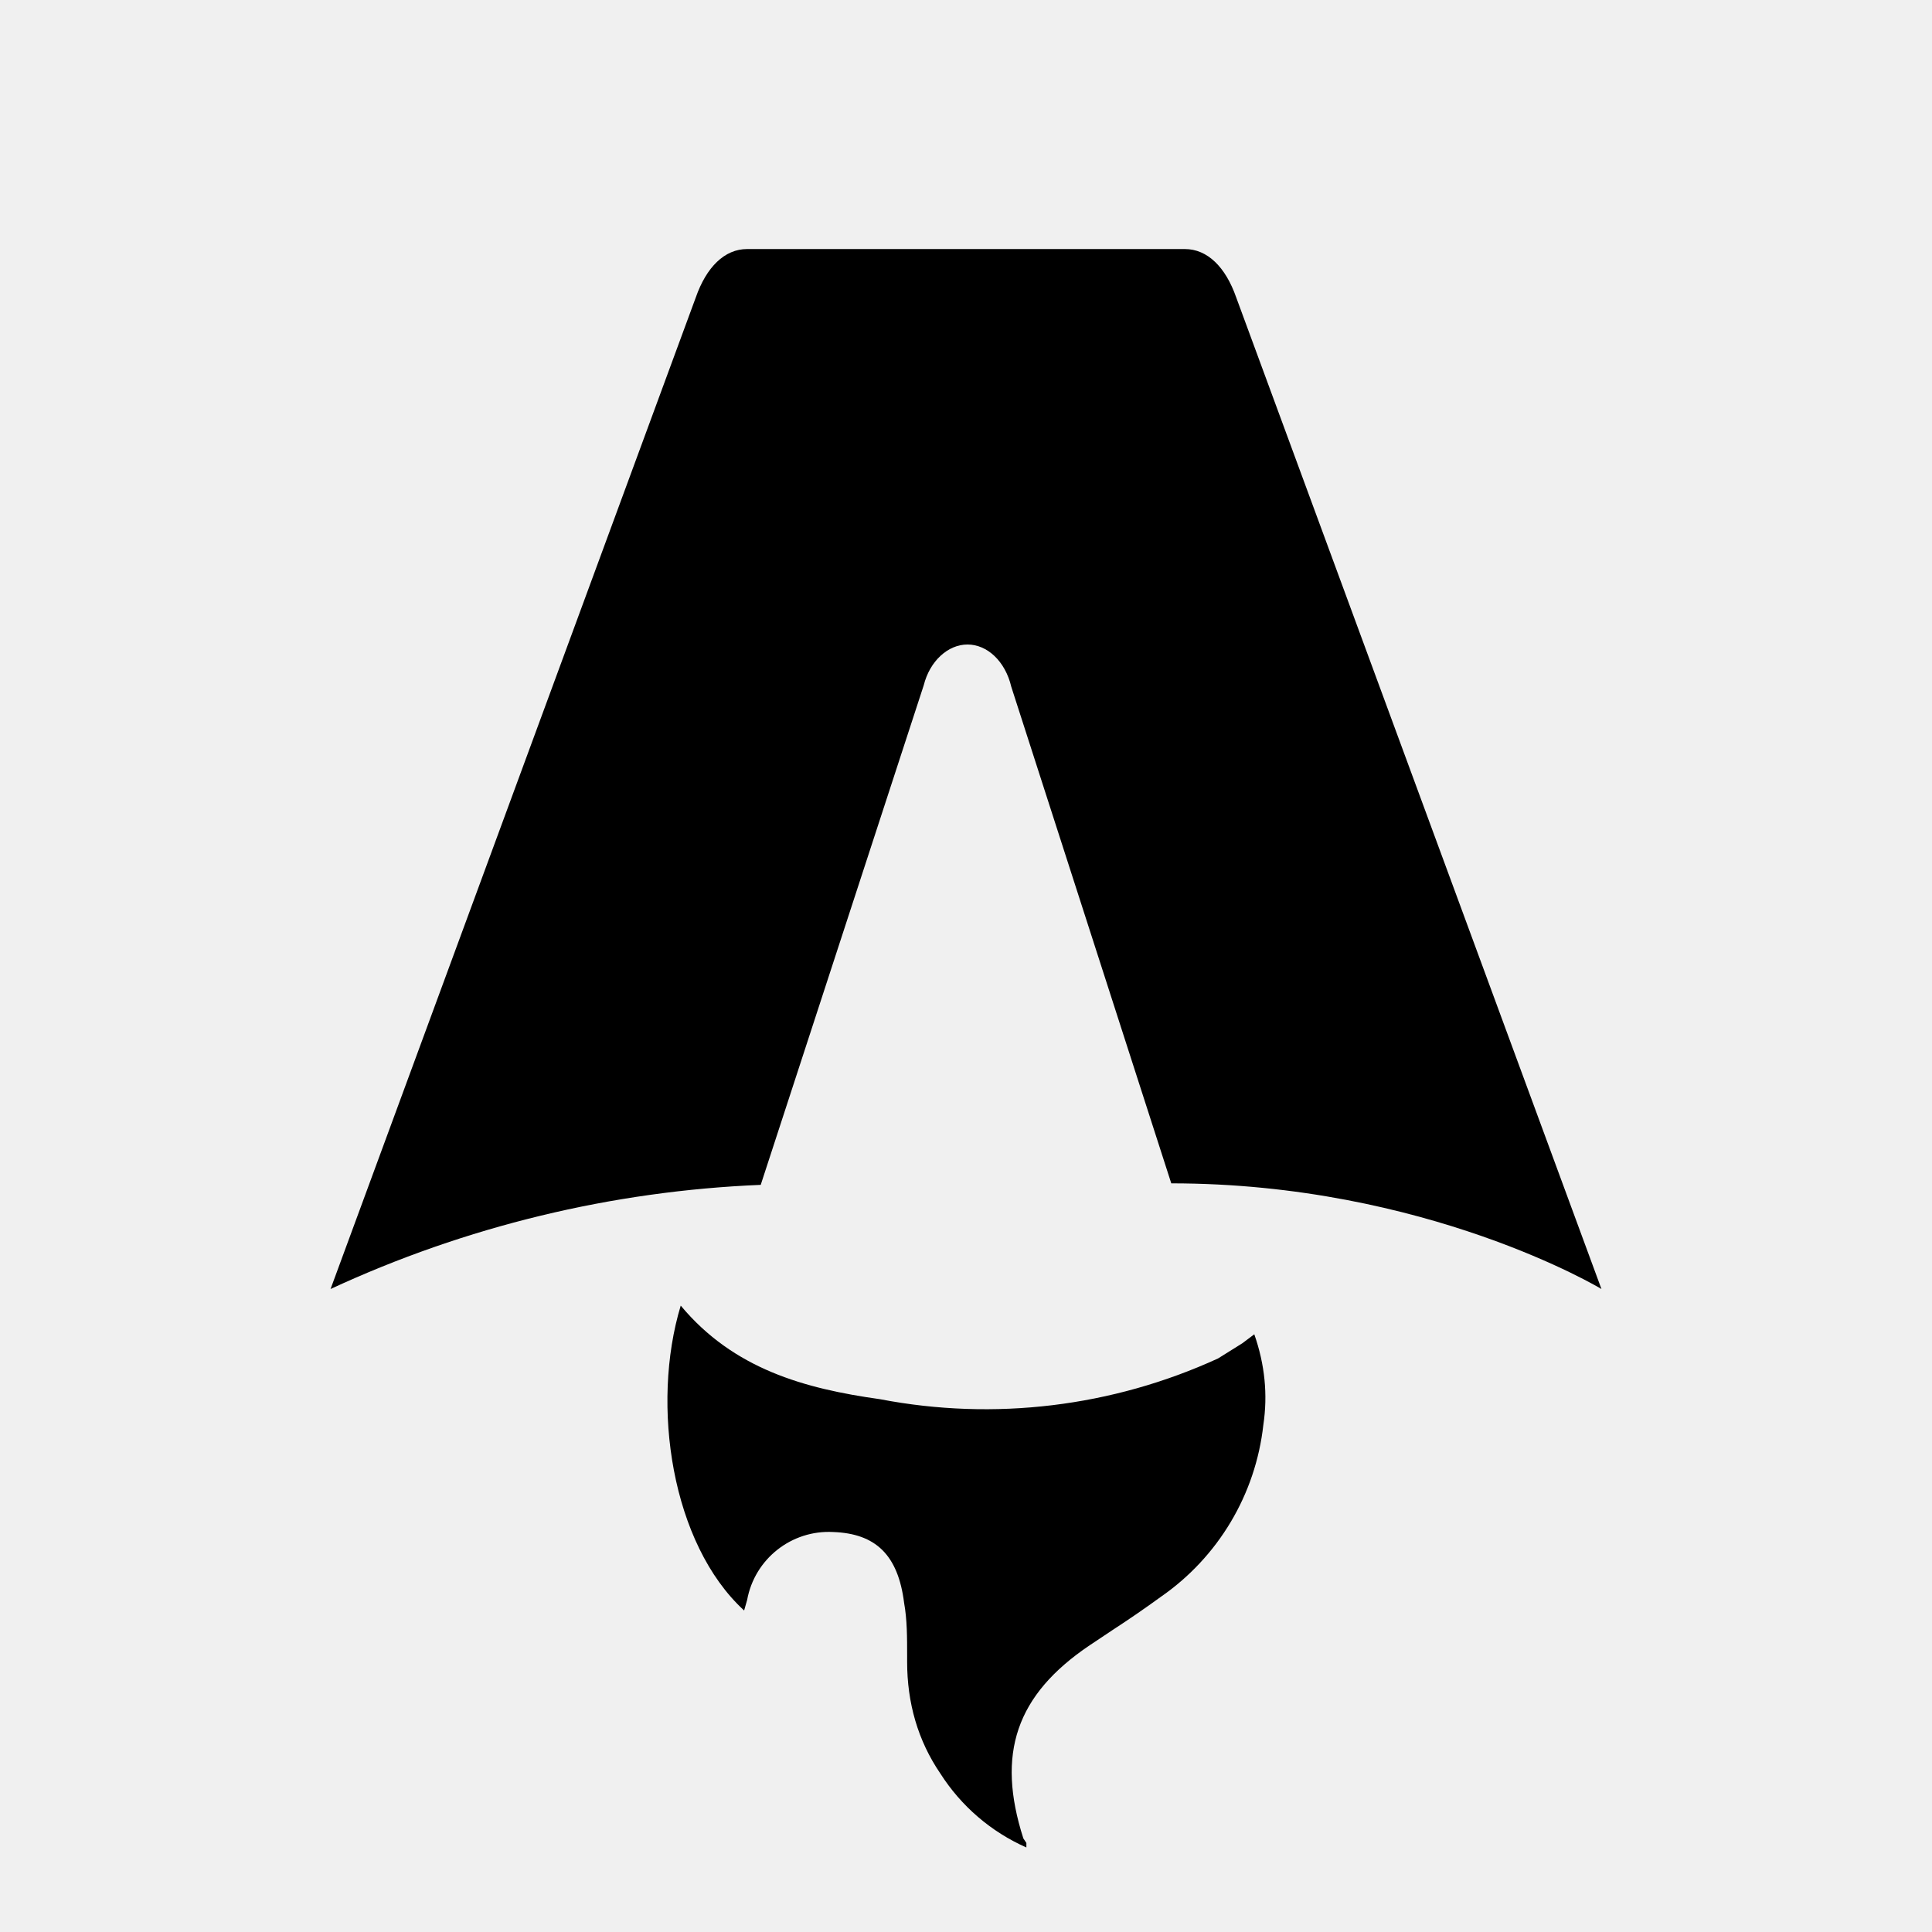
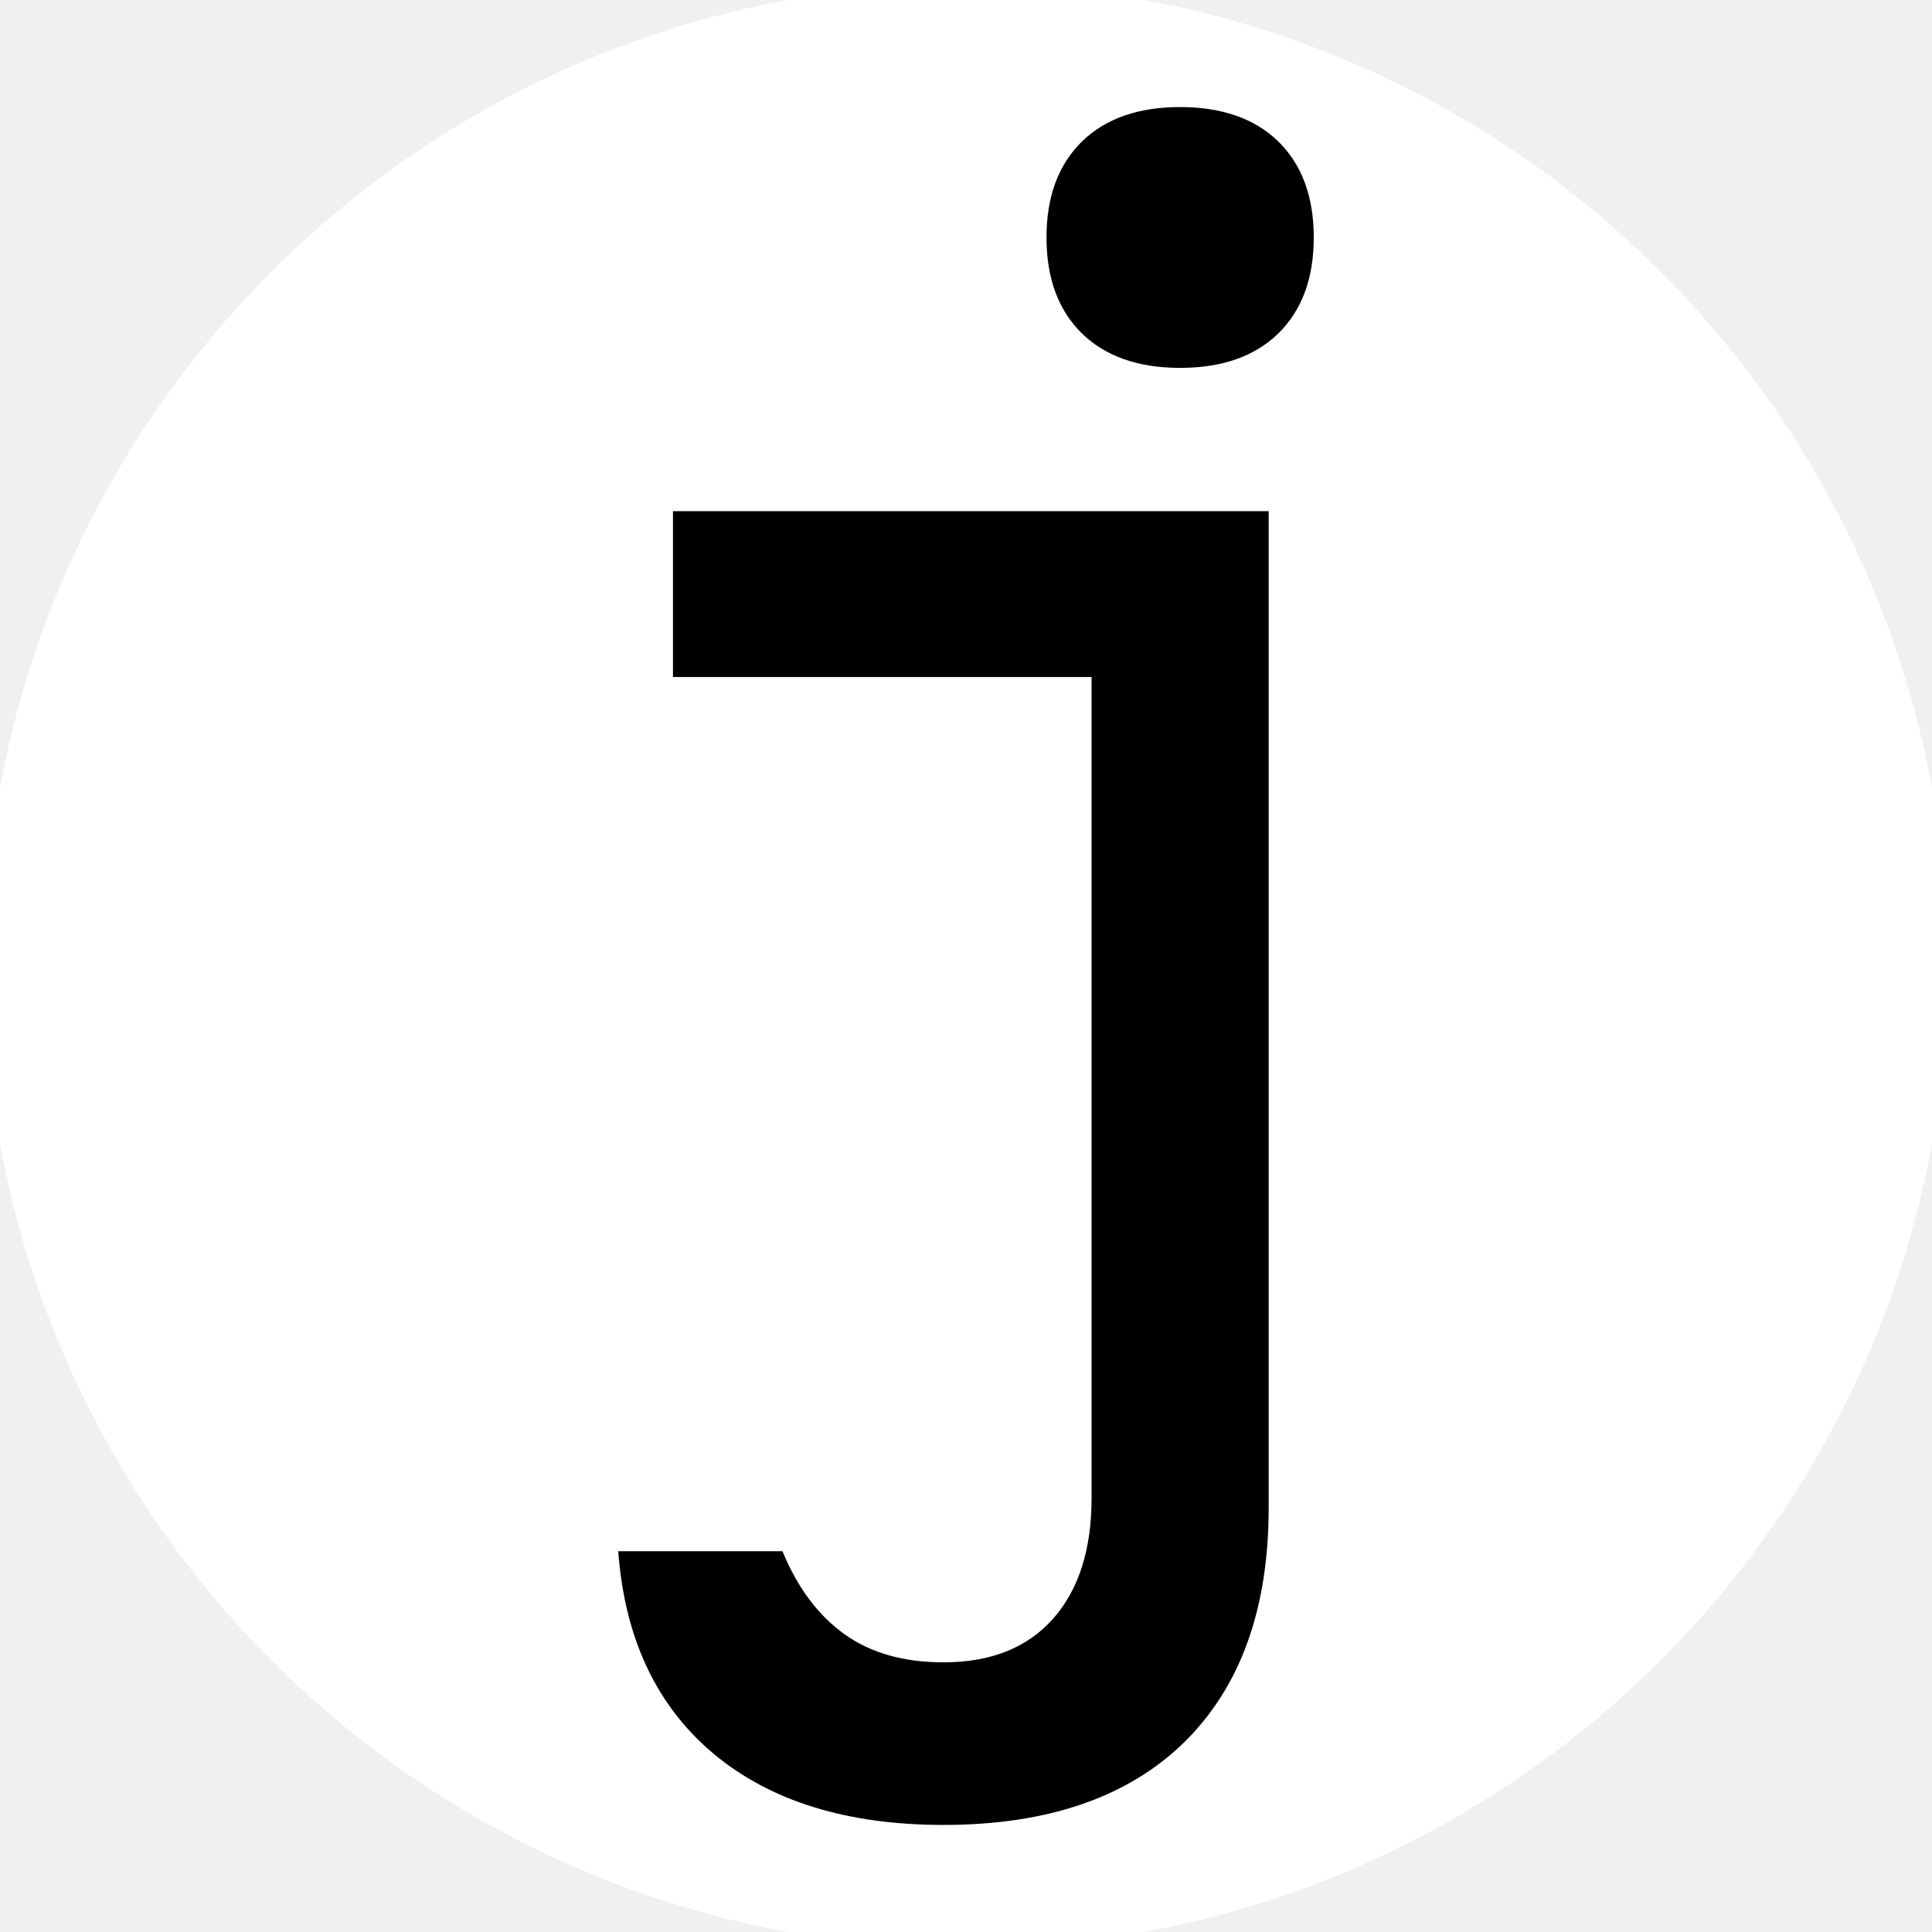
- <svg xmlns="http://www.w3.org/2000/svg" fill="none" viewBox="0 0 128 128">
-   <path d="M50.4 78.5a75.1 75.1 0 0 0-28.5 6.9l24.2-65.7c.7-2 1.9-3.2 3.4-3.2h29c1.5 0 2.7 1.2 3.4 3.2l24.2 65.7s-11.6-7-28.5-7L67 45.5c-.4-1.7-1.6-2.8-2.9-2.8-1.3 0-2.5 1.1-2.9 2.7L50.4 78.5Zm-1.1 28.2Zm-4.2-20.2c-2 6.6-.6 15.8 4.2 20.2a17.5 17.5 0 0 1 .2-.7 5.5 5.5 0 0 1 5.7-4.5c2.8.1 4.3 1.5 4.7 4.7.2 1.1.2 2.3.2 3.5v.4c0 2.7.7 5.2 2.2 7.4a13 13 0 0 0 5.7 4.9v-.3l-.2-.3c-1.8-5.6-.5-9.5 4.4-12.8l1.5-1a73 73 0 0 0 3.2-2.2 16 16 0 0 0 6.8-11.4c.3-2 .1-4-.6-6l-.8.6-1.6 1a37 37 0 0 1-22.4 2.7c-5-.7-9.7-2-13.2-6.2Z" />
-   <style>
-         path { fill: #000; }
-         @media (prefers-color-scheme: dark) {
-             path { fill: #FFF; }
-         }
-     </style>
+ <svg xmlns="http://www.w3.org/2000/svg" width="60" height="60" data-asc="1">
+   <g>
+     <ellipse ry="30" rx="30" id="svg_4" cy="30" cx="30" stroke="#ffffff" fill="#ffffff" />
+     <g id="svg_1" fill="#000000">
+       <g id="svg_2" fill="#000000">
+         <path id="svg_3" d="m20.9,15.875l18.5,0l0,30.95q0,4.7 -2.62,7.28q-2.63,2.57 -7.48,2.57q-4.5,0 -7.15,-2.22q-2.65,-2.23 -2.95,-6.28l5.1,0q0.7,1.7 1.93,2.58q1.22,0.87 3.07,0.87q2.2,0 3.4,-1.35q1.2,-1.35 1.2,-3.75l0,-25.5l-13,0l0,-5.15m15.75,-4.45q-1.95,0 -3.05,-1.07q-1.1,-1.08 -1.1,-2.98q0,-1.9 1.1,-2.98q1.1,-1.07 3.05,-1.07q1.95,0 3.05,1.07q1.1,1.08 1.1,2.98q0,1.9 -1.1,2.98q-1.1,1.07 -3.05,1.07z" />
+       </g>
+     </g>
+   </g>
</svg>
